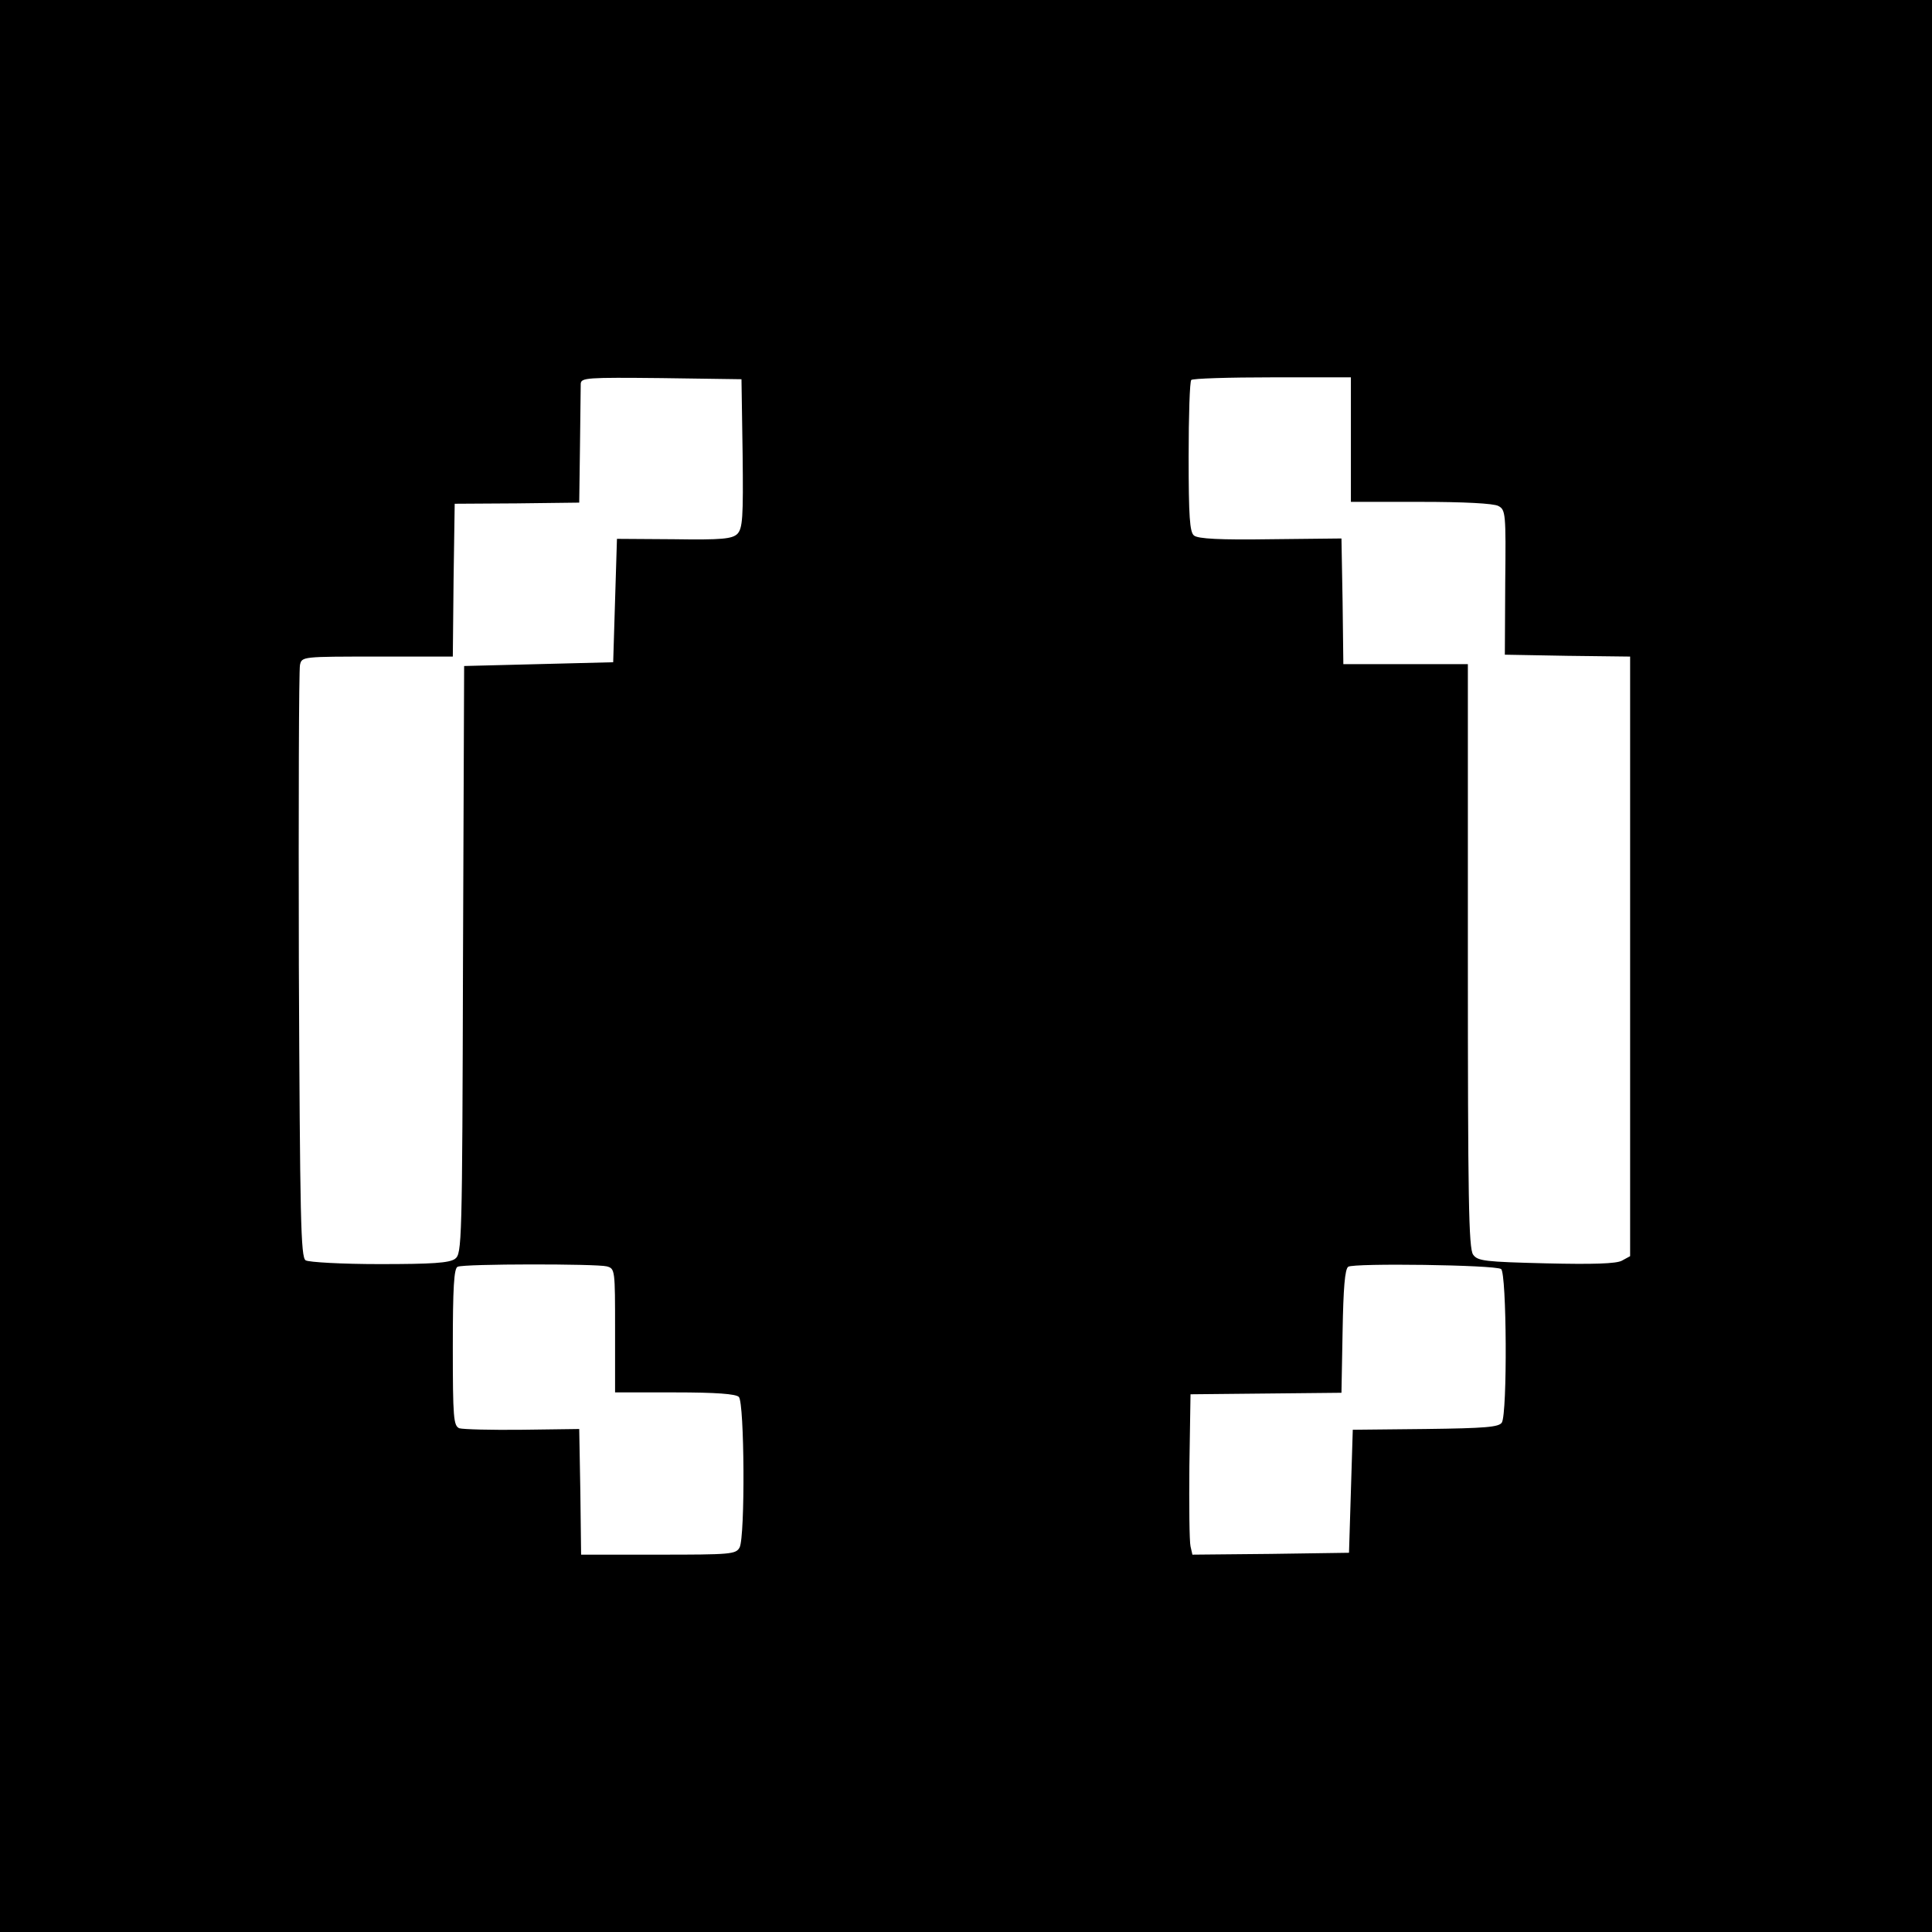
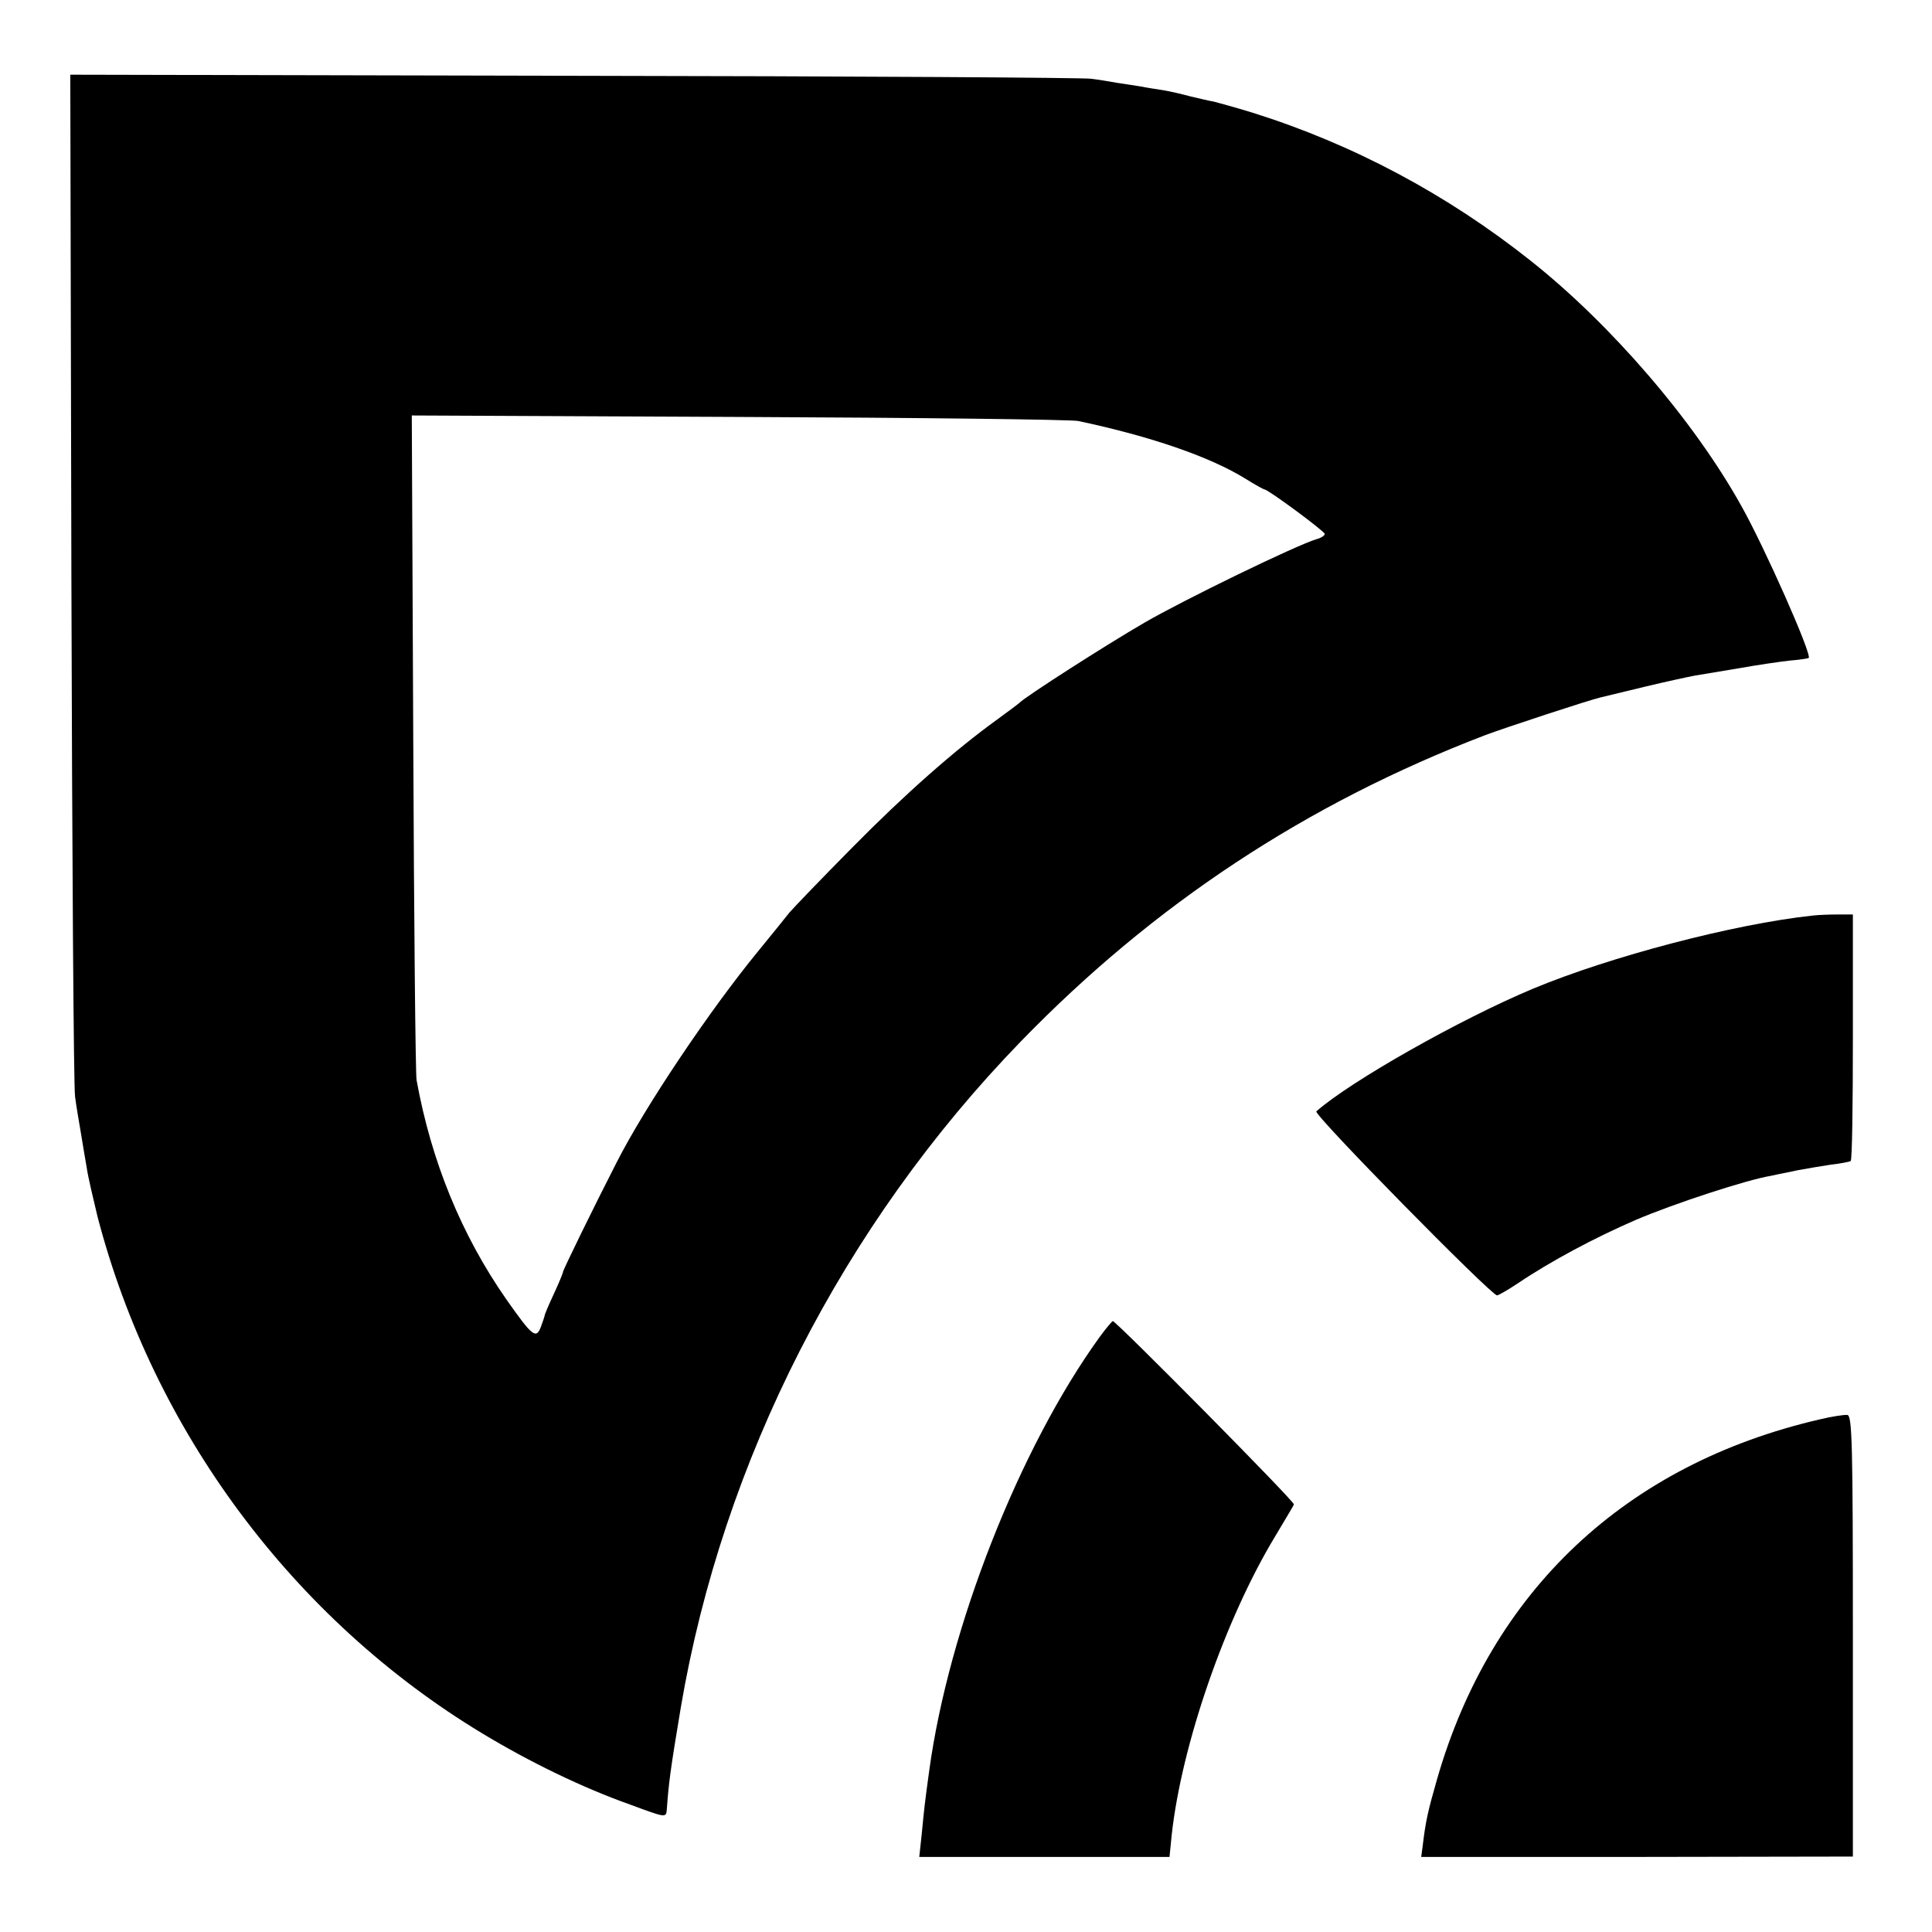
- <svg xmlns="http://www.w3.org/2000/svg" version="1.0" width="512pt" height="512pt" viewBox="0 0 512 512" preserveAspectRatio="xMidYMid meet">
-   <g transform="translate(0,512) scale(0.1,-0.1)" fill="#000000" stroke="none">
-     <path d="M0 2560 l0 -2560 2560 0 2560 0 0 2560 0 2560 -2560 0 -2560 0 0 -2560z m1968 1358 c2 -171 0 -198 -14 -213 -14 -13 -40 -16 -168 -14 l-151 1 -5 -163 -5 -164 -198 -5 -197 -5 -3 -778 c-2 -758 -3 -779 -21 -793 -15 -11 -60 -14 -200 -14 -100 0 -188 5 -196 10 -13 8 -15 108 -18 782 -1 425 0 783 3 796 5 22 6 22 205 22 l200 0 2 203 3 202 165 1 165 2 2 148 c1 82 2 157 2 167 1 16 16 17 214 15 l212 -3 3 -197z m1612 37 l0 -165 186 0 c112 0 193 -4 205 -11 19 -10 20 -20 18 -202 l-1 -192 166 -3 166 -2 0 -795 0 -794 -22 -12 c-15 -8 -77 -10 -201 -7 -161 4 -181 6 -193 23 -12 16 -14 150 -14 792 l0 773 -165 0 -165 0 -2 166 -3 167 -188 -2 c-133 -2 -193 1 -203 10 -11 9 -14 50 -14 209 0 108 3 200 7 203 3 4 100 7 215 7 l208 0 0 -165z m-1972 -2191 c22 -6 22 -9 22 -170 l0 -164 158 0 c110 0 162 -4 170 -12 15 -15 17 -370 2 -399 -10 -18 -23 -19 -215 -19 l-205 0 -2 166 -3 167 -150 -2 c-83 -1 -158 1 -168 4 -15 7 -17 27 -17 215 0 157 3 210 13 213 17 8 368 8 395 1z m2370 -7 c15 -10 17 -383 2 -407 -8 -12 -43 -15 -202 -17 l-193 -2 -5 -163 -5 -163 -207 -3 -208 -2 -5 22 c-3 13 -4 109 -3 213 l3 190 200 2 200 2 3 162 c2 115 6 166 15 172 15 10 387 5 405 -6z" />
+ <svg xmlns="http://www.w3.org/2000/svg" height="525pt" preserveAspectRatio="xMidYMid meet" viewBox="0 0 525 525" width="525pt">
+   <g transform="matrix(.1 0 0 -.1 0 525)">
+     <path d="m194 3681c2-751 6-1386 10-1411 3-25 11-70 16-100s12-73 16-95c3-22 17-81 29-131 152-583 532-1094 1045-1404 129-78 273-148 403-194 97-36 97-36 99-13 5 70 9 104 38 277 114 671 441 1312 924 1810 362 373 776 646 1261 832 50 19 287 97 315 103 8 2 62 15 120 29s119 27 135 30c17 3 71 12 120 20 50 9 112 18 139 21 27 2 50 6 51 7 9 10-120 301-183 413-129 232-355 494-572 666-228 181-483 317-757 403-46 14-93 27-105 30-13 2-41 9-63 14-22 6-56 14-75 17s-46 7-60 10c-14 2-43 7-65 10-22 4-53 9-70 11-16 3-647 7-1402 8l-1372 3zm2736 425c198-42 357-97 453-156 27-17 51-30 53-30 10 0 164-114 164-121 0-4-10-11-22-14-57-17-363-166-468-227-107-62-325-202-340-218-3-3-30-23-60-45-115-83-250-202-395-349-82-83-159-163-170-176-11-14-49-61-85-105-132-161-308-423-385-575-61-119-145-291-145-296 0-3-11-30-25-60s-25-56-25-59c0-2-5-16-10-30-13-35-23-27-94 74-122 175-204 375-244 596-3 17-7 430-9 918l-4 888 888-4c488-2 904-7 923-11z" />
+     <path d="m4925 2762c-213-23-549-111-760-199-198-83-495-251-588-333-9-8 475-500 491-500 4 0 30 15 57 33 89 60 209 124 320 172 103 44 301 109 368 120 17 4 50 10 72 15 22 4 62 11 89 15 27 3 52 8 55 10 4 2 6 153 6 337v333h-40c-22 0-53-1-70-3z" />
+     <path d="m2989 1618c-218-301-411-791-464-1180-12-87-14-106-20-169l-7-65h340 340l6 60c27 245 145 586 281 811 26 44 50 83 51 87 4 6-483 498-492 498-2 0-18-19-35-42z" />
+     <path d="m4945 1393c-527-122-893-466-1040-978-25-87-31-114-39-181l-4-30h586l587 1v599c0 525-2 599-15 601-8 1-42-4-75-12z" />
  </g>
</svg>
